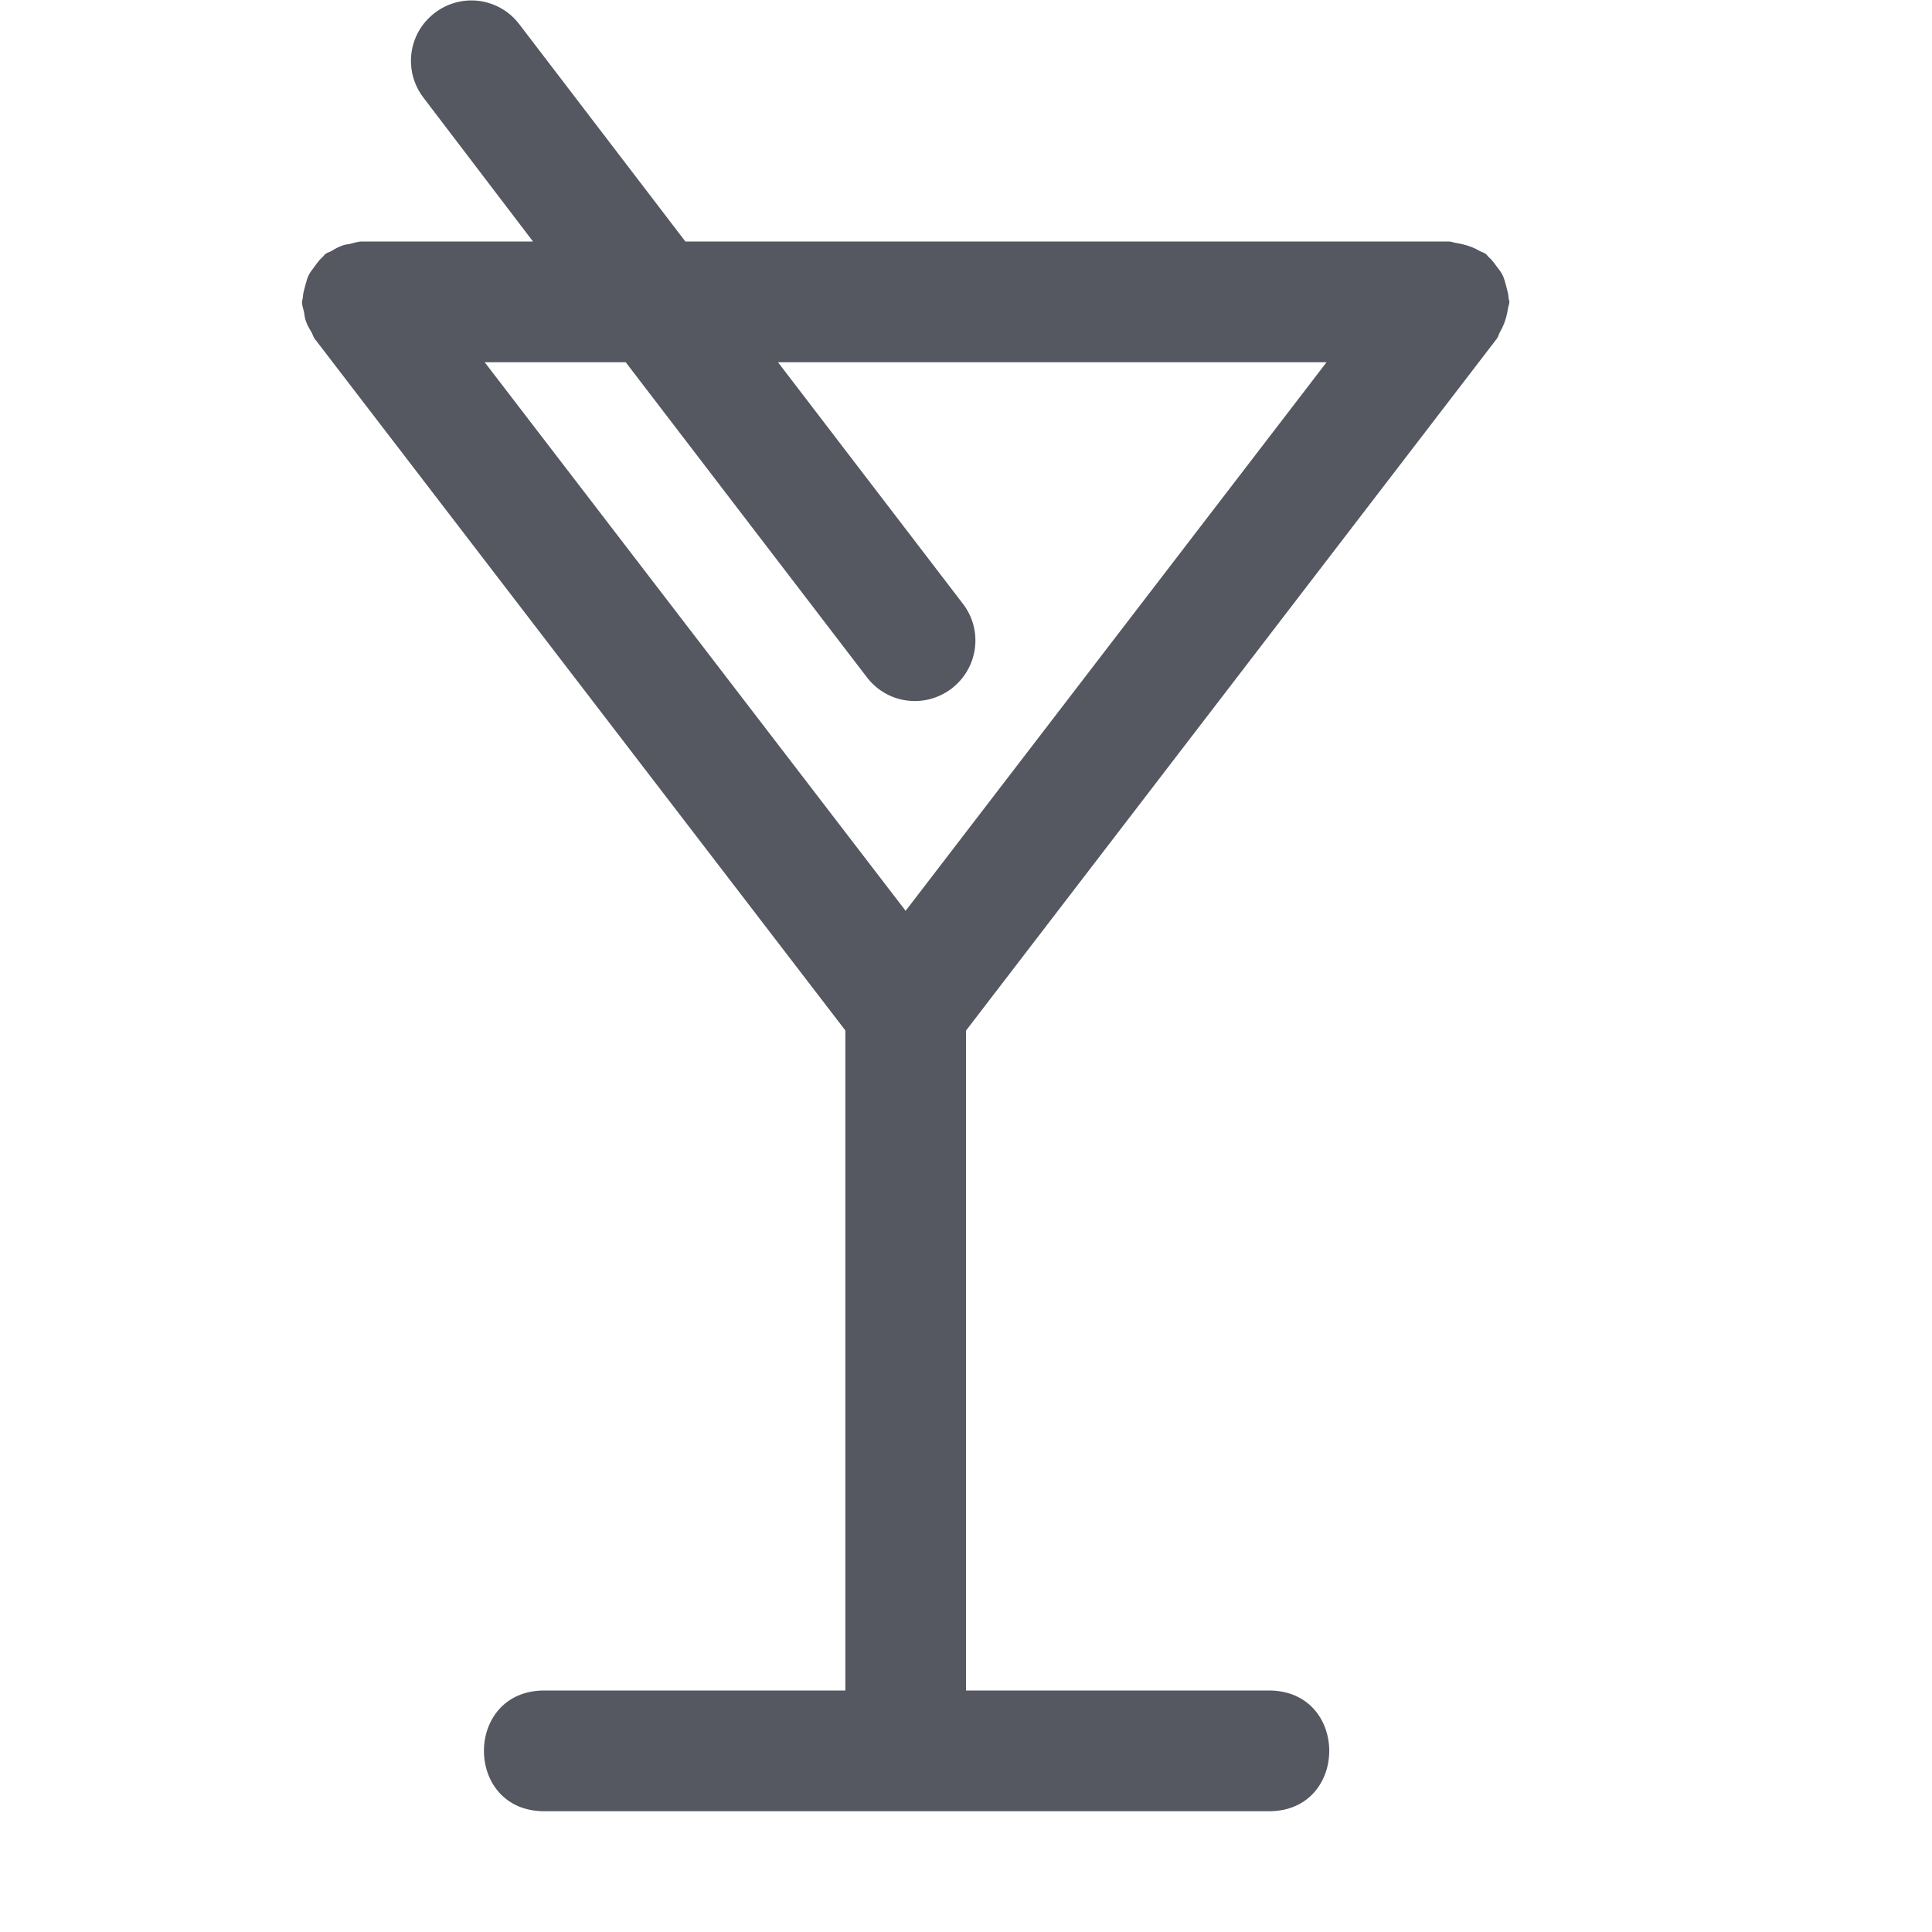
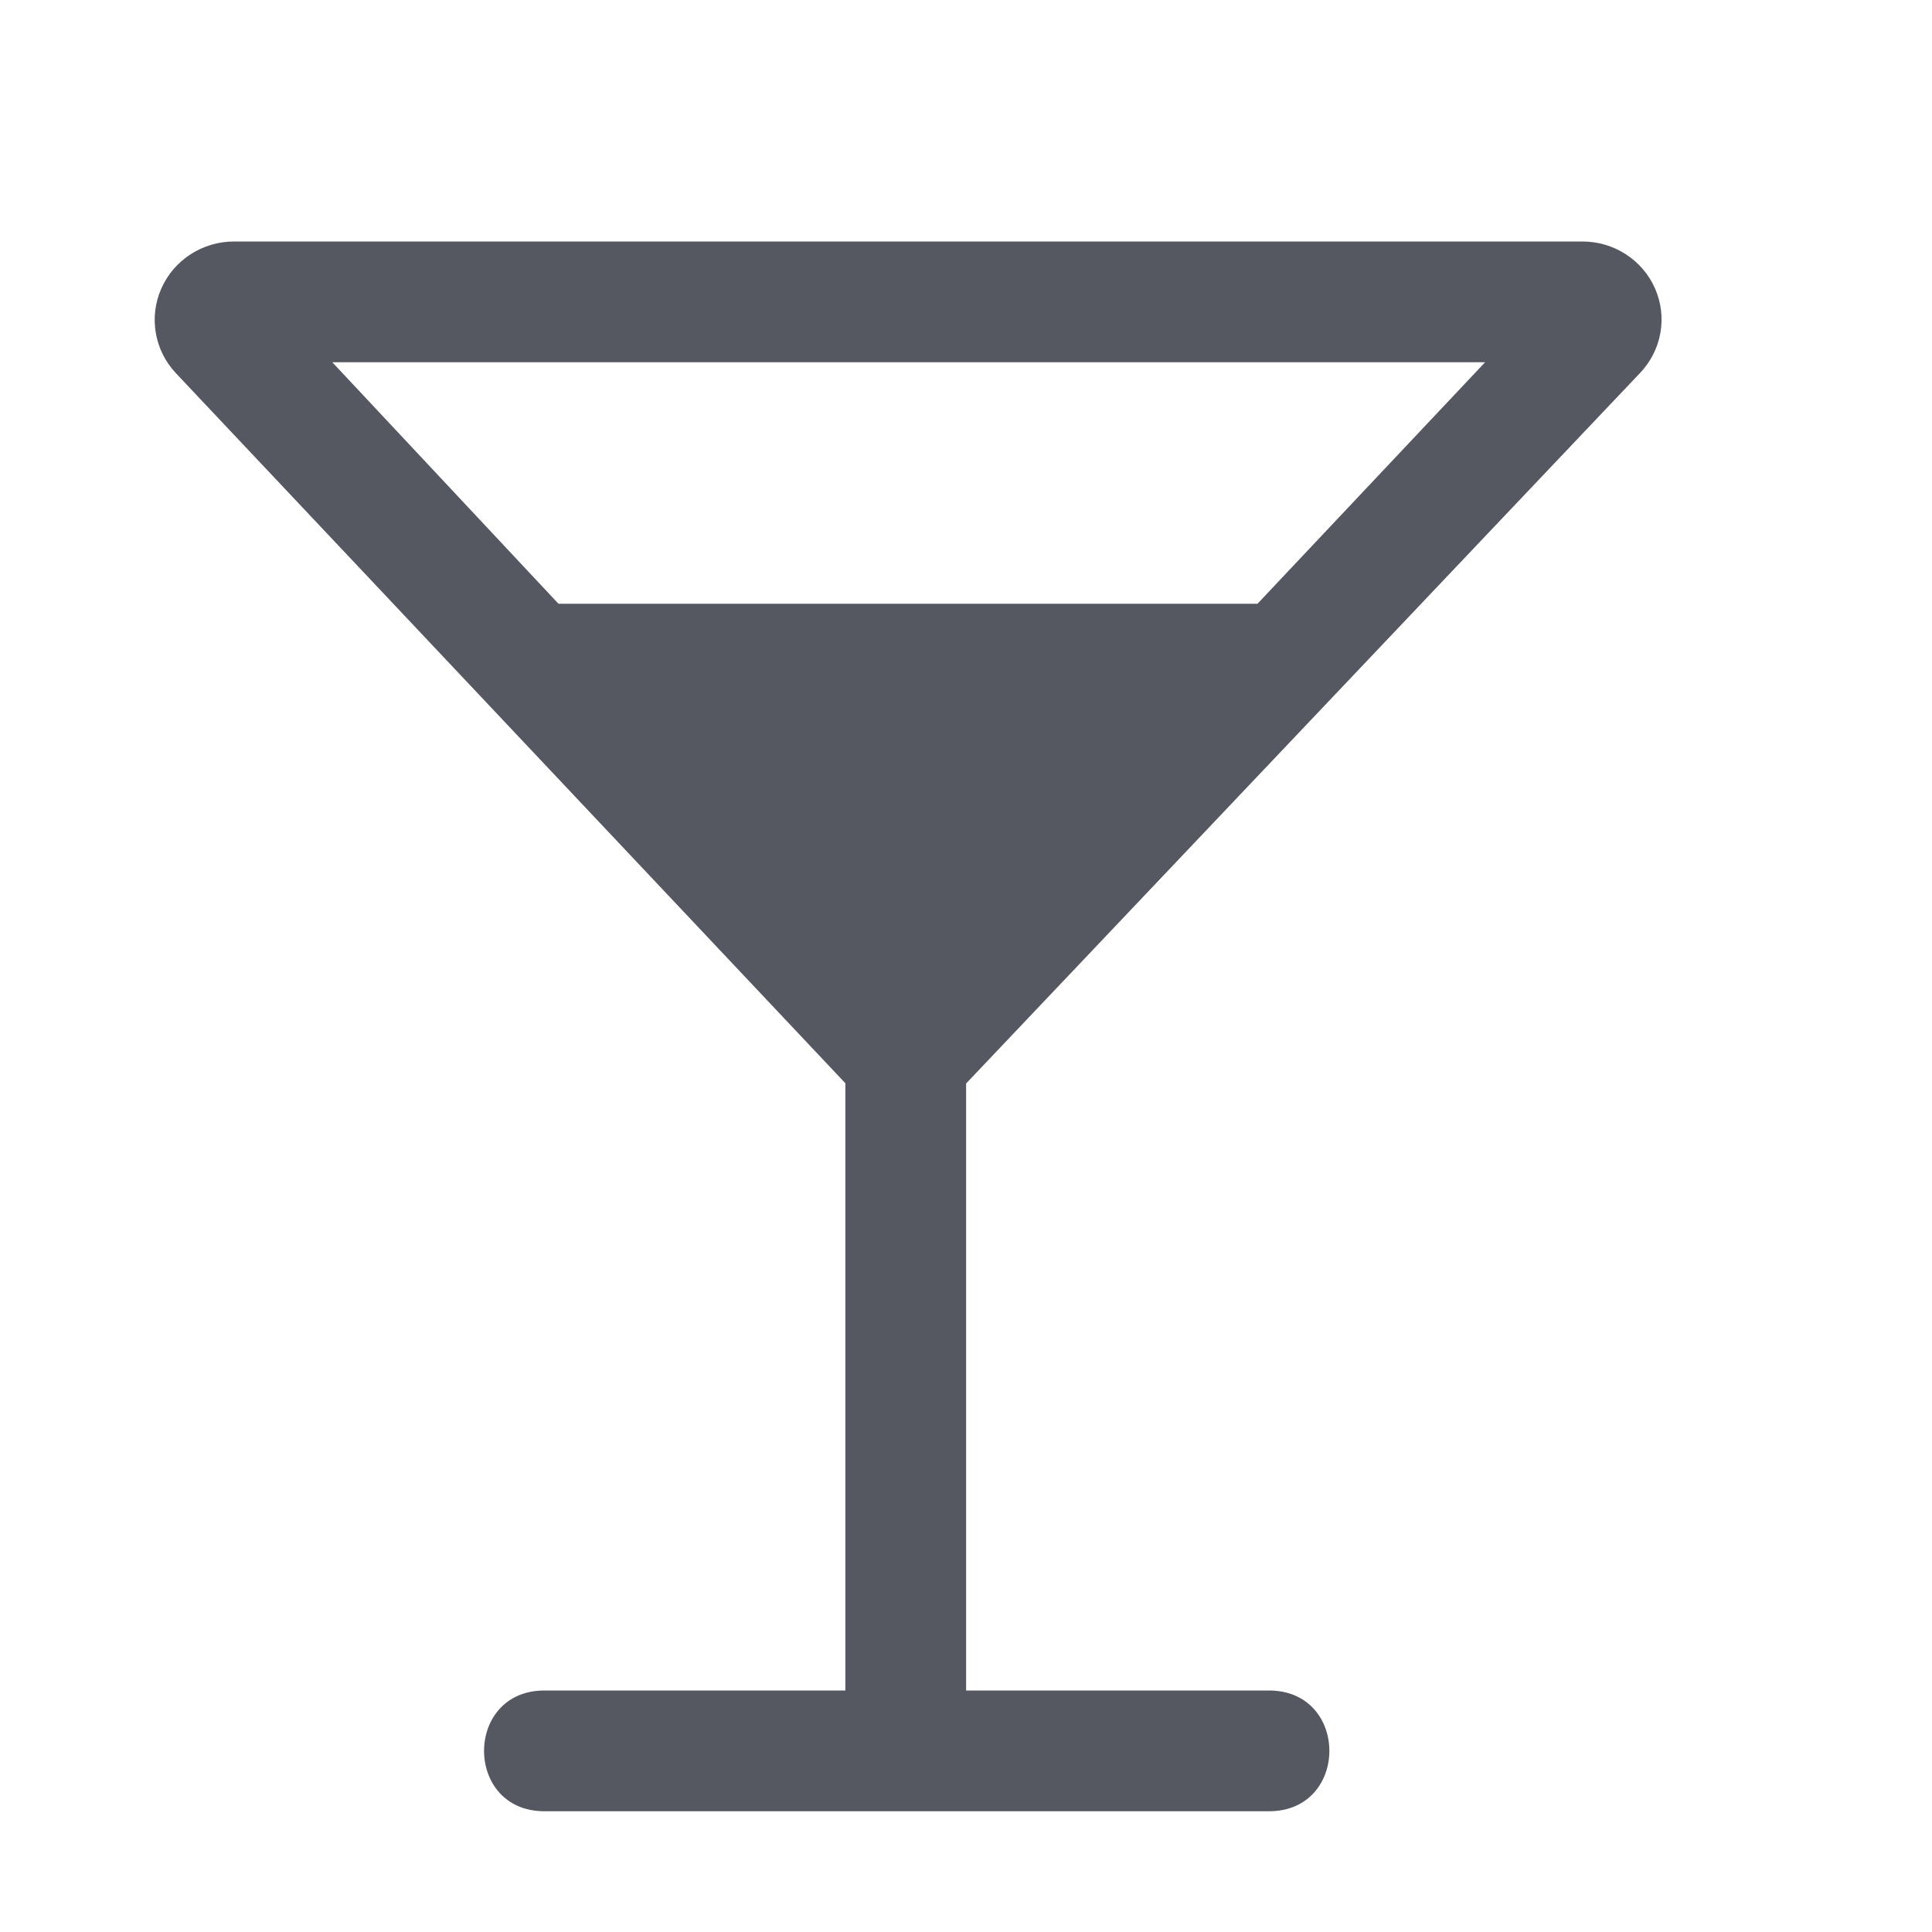
- <svg xmlns="http://www.w3.org/2000/svg" height="16" width="16" version="1.1" id="svg6">
-   <defs id="defs10" />
-   <path style="color:#000000;font-weight:400;line-height:normal;font-family:sans-serif;font-variant-ligatures:normal;font-variant-position:normal;font-variant-caps:normal;font-variant-numeric:normal;font-variant-alternates:normal;font-feature-settings:normal;text-indent:0;text-align:start;text-decoration:none;text-decoration-line:none;text-decoration-style:solid;text-decoration-color:#000000;text-transform:none;text-orientation:mixed;white-space:normal;shape-padding:0;overflow:visible;isolation:auto;mix-blend-mode:normal;fill:#555761" d="m 3.97,0.008 c -0.127,-0.017 -0.261,0.015 -0.371,0.1 -0.22,0.169 -0.26,0.481 -0.092,0.701 L 4.414,2 H 3 c -0.038,0 -0.072,0.013 -0.107,0.021 -0.017,0.003 -0.034,0.004 -0.051,0.01 -0.035,0.012 -0.065,0.028 -0.096,0.047 -0.016,0.01 -0.035,0.013 -0.051,0.025 -0.009,0.007 -0.013,0.016 -0.021,0.023 -0.027,0.023 -0.047,0.051 -0.068,0.08 -0.018,0.024 -0.036,0.046 -0.049,0.072 -0.014,0.028 -0.021,0.057 -0.029,0.088 -0.01,0.035 -0.019,0.068 -0.021,0.104 -6.234e-4,0.01 -0.006,0.019 -0.006,0.029 0,0.032 0.012,0.061 0.018,0.092 0.003,0.023 0.006,0.046 0.014,0.068 0.012,0.035 0.03,0.065 0.049,0.096 0.008,0.016 0.012,0.034 0.023,0.049 l 4.396,5.73 V 14 H 4.508 c -0.667,0 -0.667,1 0,1 h 6 c 0.667,0 0.667,-1 0,-1 H 8 V 8.535 l 4.396,-5.73 c 0.012,-0.015 0.015,-0.033 0.023,-0.049 6.83e-4,-0.001 0.001,-0.003 0.002,-0.004 0.029,-0.049 0.049,-0.102 0.061,-0.16 0.002,-0.012 0.004,-0.023 0.006,-0.035 0.002,-0.019 0.012,-0.037 0.012,-0.057 0,-0.01 -0.005,-0.019 -0.006,-0.029 -0.002,-0.036 -0.012,-0.07 -0.021,-0.104 -0.009,-0.03 -0.015,-0.06 -0.029,-0.088 -0.013,-0.026 -0.031,-0.049 -0.049,-0.072 -0.021,-0.029 -0.041,-0.057 -0.068,-0.08 -0.008,-0.007 -0.013,-0.017 -0.021,-0.023 -0.016,-0.012 -0.034,-0.016 -0.051,-0.025 -0.045,-0.027 -0.094,-0.045 -0.146,-0.057 -0.017,-0.003 -0.033,-0.008 -0.051,-0.01 C 12.037,2.009 12.02,2 12,2 H 5.676 L 4.3,0.2 C 4.216,0.09 4.096,0.025 3.97,0.008 Z m 0.044,2.992 h 1.168 l 1.998,2.61 c 0.169,0.22 0.481,0.26 0.701,0.092 0.22,-0.169 0.262,-0.481 0.094,-0.701 L 6.443,3 H 10.986 L 7.5,7.543 Z" id="path833-1" />
+ <svg xmlns="http://www.w3.org/2000/svg" width="16" height="16" version="1.1">
+   <path d="m1.94 2a0.657 0.649 0 0 0-0.482 1.092l5.543 5.879v5.029h-2.492c-0.667 0-0.667 1 0 1h6c0.667 0 0.667-1 0-1h-2.508v-5.027l5.582-5.885a0.655 0.646 0 0 0-0.479-1.088h-11.164zm0.812 1h9.547l-1.885 2h-5.789l-1.873-2z" color="#000000" fill="#555761" style="font-feature-settings:normal;font-variant-alternates:normal;font-variant-caps:normal;font-variant-ligatures:normal;font-variant-numeric:normal;font-variant-position:normal;isolation:auto;mix-blend-mode:normal;shape-padding:0;text-decoration-color:#000000;text-decoration-line:none;text-decoration-style:solid;text-indent:0;text-orientation:mixed;text-transform:none;white-space:normal" />
</svg>
